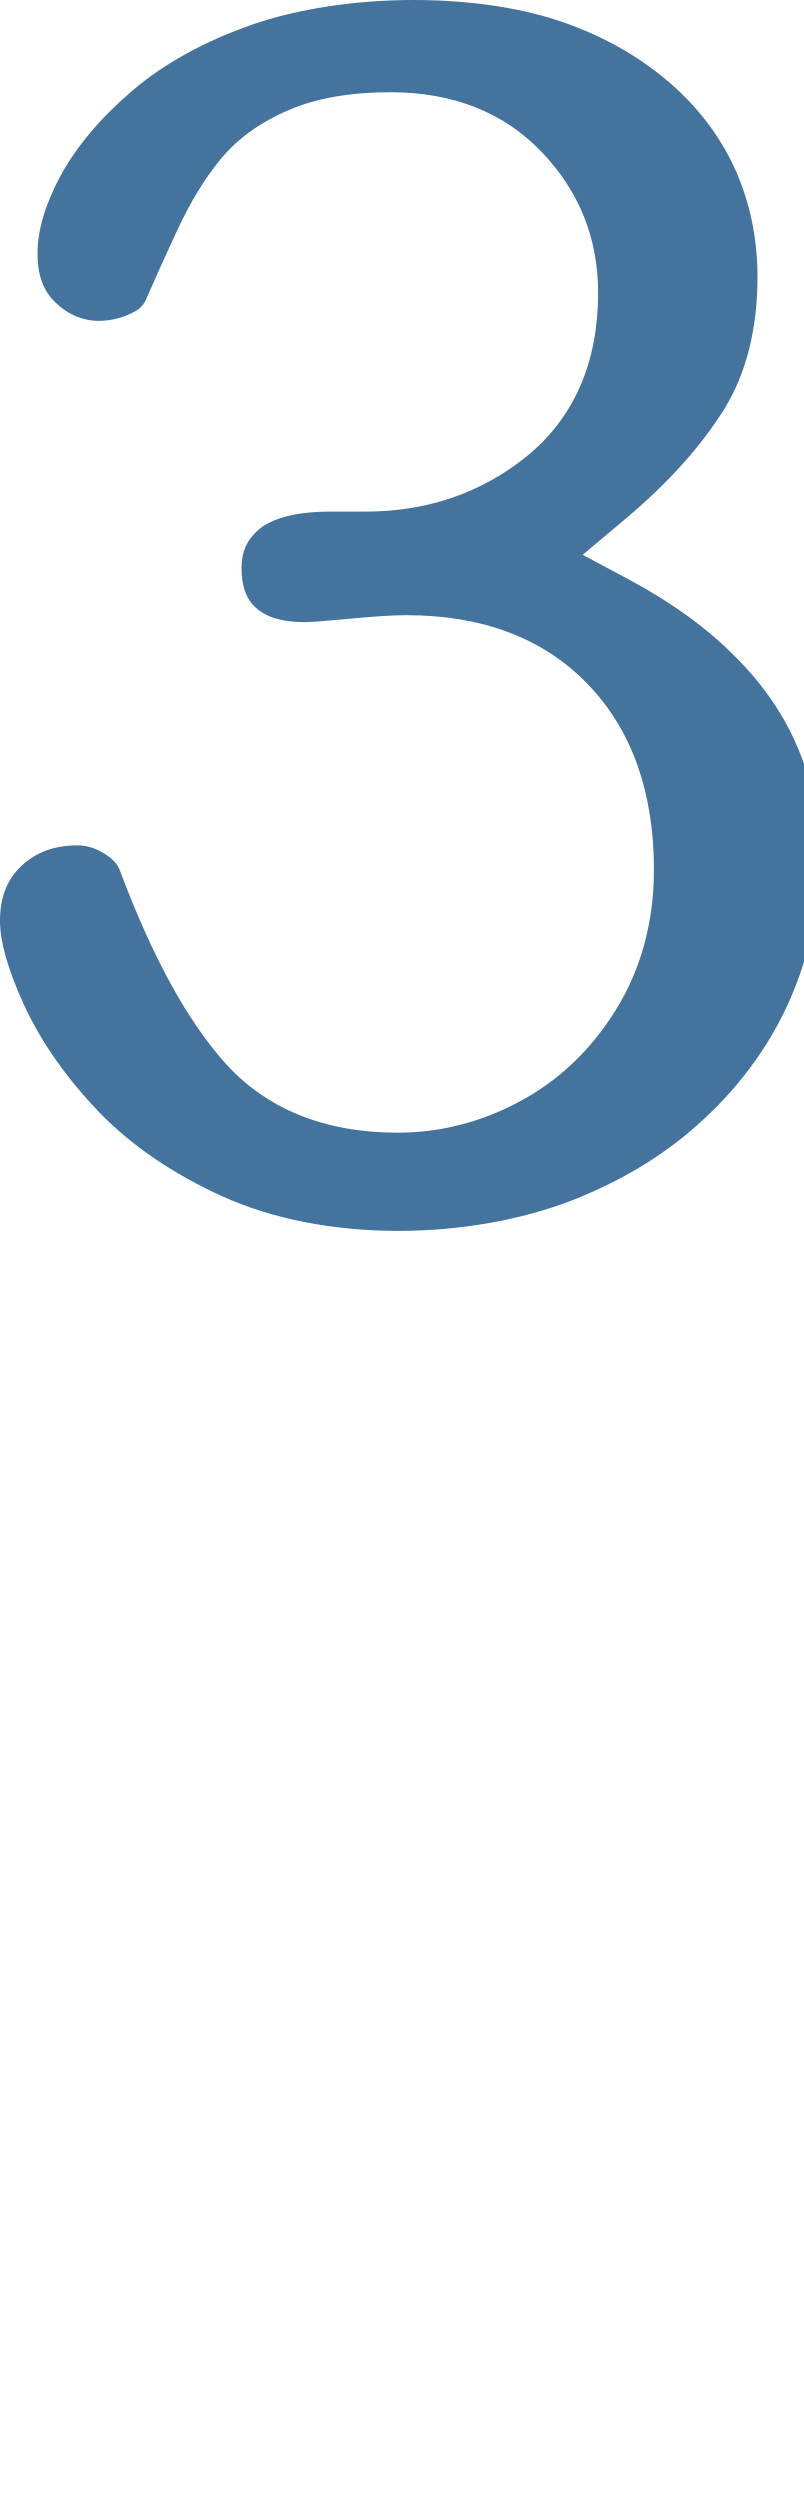
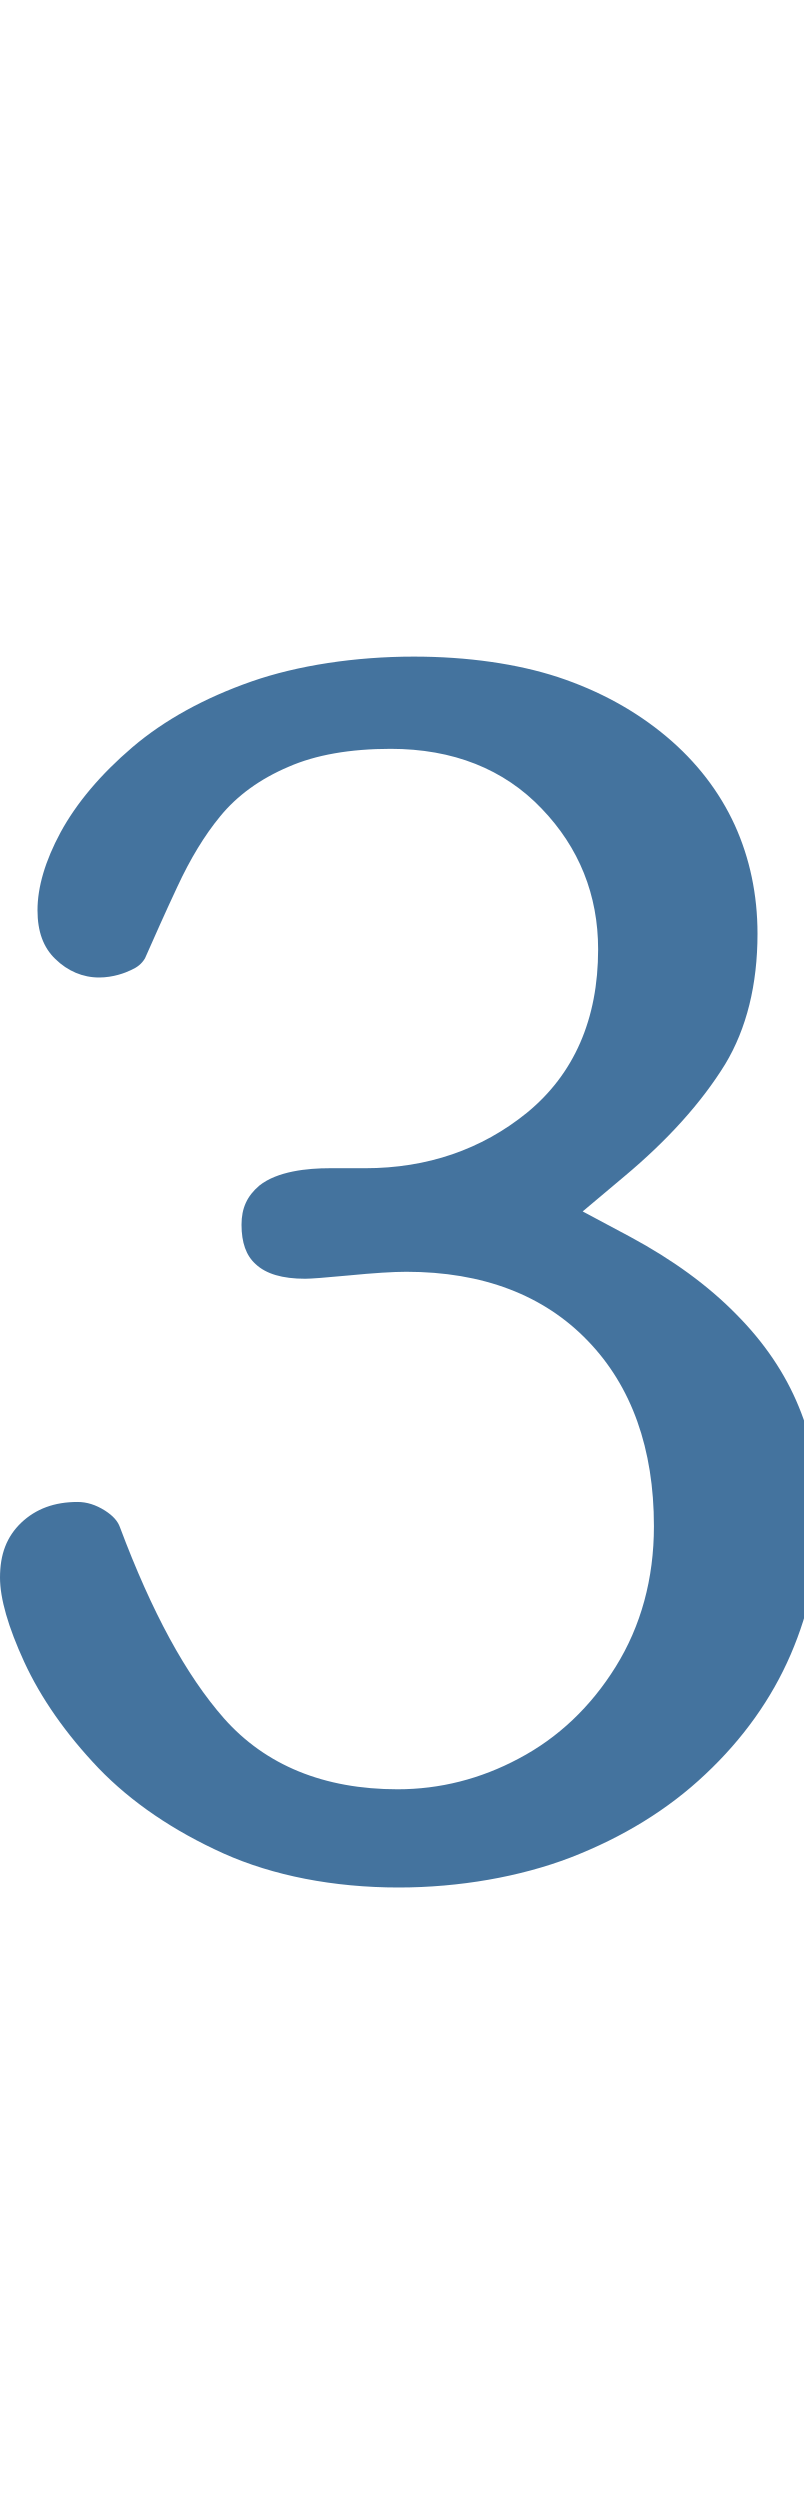
- <svg xmlns="http://www.w3.org/2000/svg" id="feller-1602" x="0px" y="0px" width="9px" height="28px" xml:space="preserve">
+ <svg xmlns="http://www.w3.org/2000/svg" id="feller-1602" x="0px" y="0px" width="9px" height="28px" viewBox="0 -7.354 9 28" xml:space="preserve">
  <path d="M8.945,8.398C8.793,8.027,8.559,7.681,8.247,7.367C7.931,7.044,7.531,6.753,7.061,6.5L6.526,6.214l0.465-0.391   c0.486-0.406,0.867-0.829,1.131-1.258c0.24-0.398,0.362-0.891,0.362-1.461c0-0.437-0.086-0.846-0.255-1.218   C8.057,1.511,7.801,1.179,7.467,0.898C7.121,0.607,6.711,0.382,6.248,0.229C5.792,0.08,5.234,0,4.635,0   C3.978,0,3.333,0.099,2.821,0.277c-0.53,0.185-0.98,0.433-1.337,0.737C1.127,1.319,0.856,1.641,0.678,1.969   C0.507,2.286,0.42,2.58,0.42,2.841c0,0.239,0.066,0.418,0.2,0.546c0.139,0.136,0.308,0.207,0.49,0.207   c0.159,0,0.293-0.052,0.355-0.082c0.072-0.032,0.121-0.069,0.159-0.133C1.728,3.144,1.849,2.87,1.986,2.578   C2.13,2.267,2.291,2.001,2.466,1.789c0.19-0.233,0.448-0.42,0.766-0.555C3.535,1.101,3.92,1.033,4.375,1.033   c0.699,0,1.269,0.226,1.692,0.67c0.419,0.436,0.632,0.966,0.632,1.576c0,0.783-0.27,1.399-0.8,1.832   C5.393,5.521,4.784,5.73,4.092,5.73h-0.4c-0.248,0-0.586,0.033-0.788,0.195C2.767,6.042,2.705,6.177,2.705,6.363   c0,0.201,0.052,0.346,0.158,0.441C2.98,6.914,3.162,6.968,3.418,6.968c0.063,0,0.222-0.012,0.487-0.037   C4.184,6.904,4.4,6.89,4.551,6.89c0.855,0,1.54,0.26,2.034,0.775c0.49,0.508,0.739,1.207,0.739,2.074   c0,0.59-0.145,1.119-0.428,1.574c-0.28,0.451-0.646,0.797-1.086,1.029c-0.428,0.229-0.885,0.344-1.357,0.344   c-0.823,0-1.479-0.268-1.945-0.795c-0.425-0.484-0.807-1.186-1.165-2.141C1.319,9.683,1.267,9.623,1.175,9.564   C1.073,9.5,0.973,9.468,0.869,9.468c-0.259,0-0.466,0.076-0.631,0.232C0.075,9.857,0,10.052,0,10.316   c0,0.232,0.091,0.551,0.271,0.943c0.187,0.406,0.467,0.807,0.833,1.191c0.365,0.379,0.837,0.701,1.4,0.955   c0.553,0.248,1.23,0.381,1.961,0.381c0.677,0,1.36-0.119,1.926-0.336c0.586-0.227,1.094-0.539,1.509-0.932   c0.421-0.395,0.742-0.846,0.955-1.34c0.215-0.498,0.323-1.021,0.323-1.557C9.178,9.183,9.1,8.771,8.945,8.398z" style="fill: #44739e" />
</svg>
